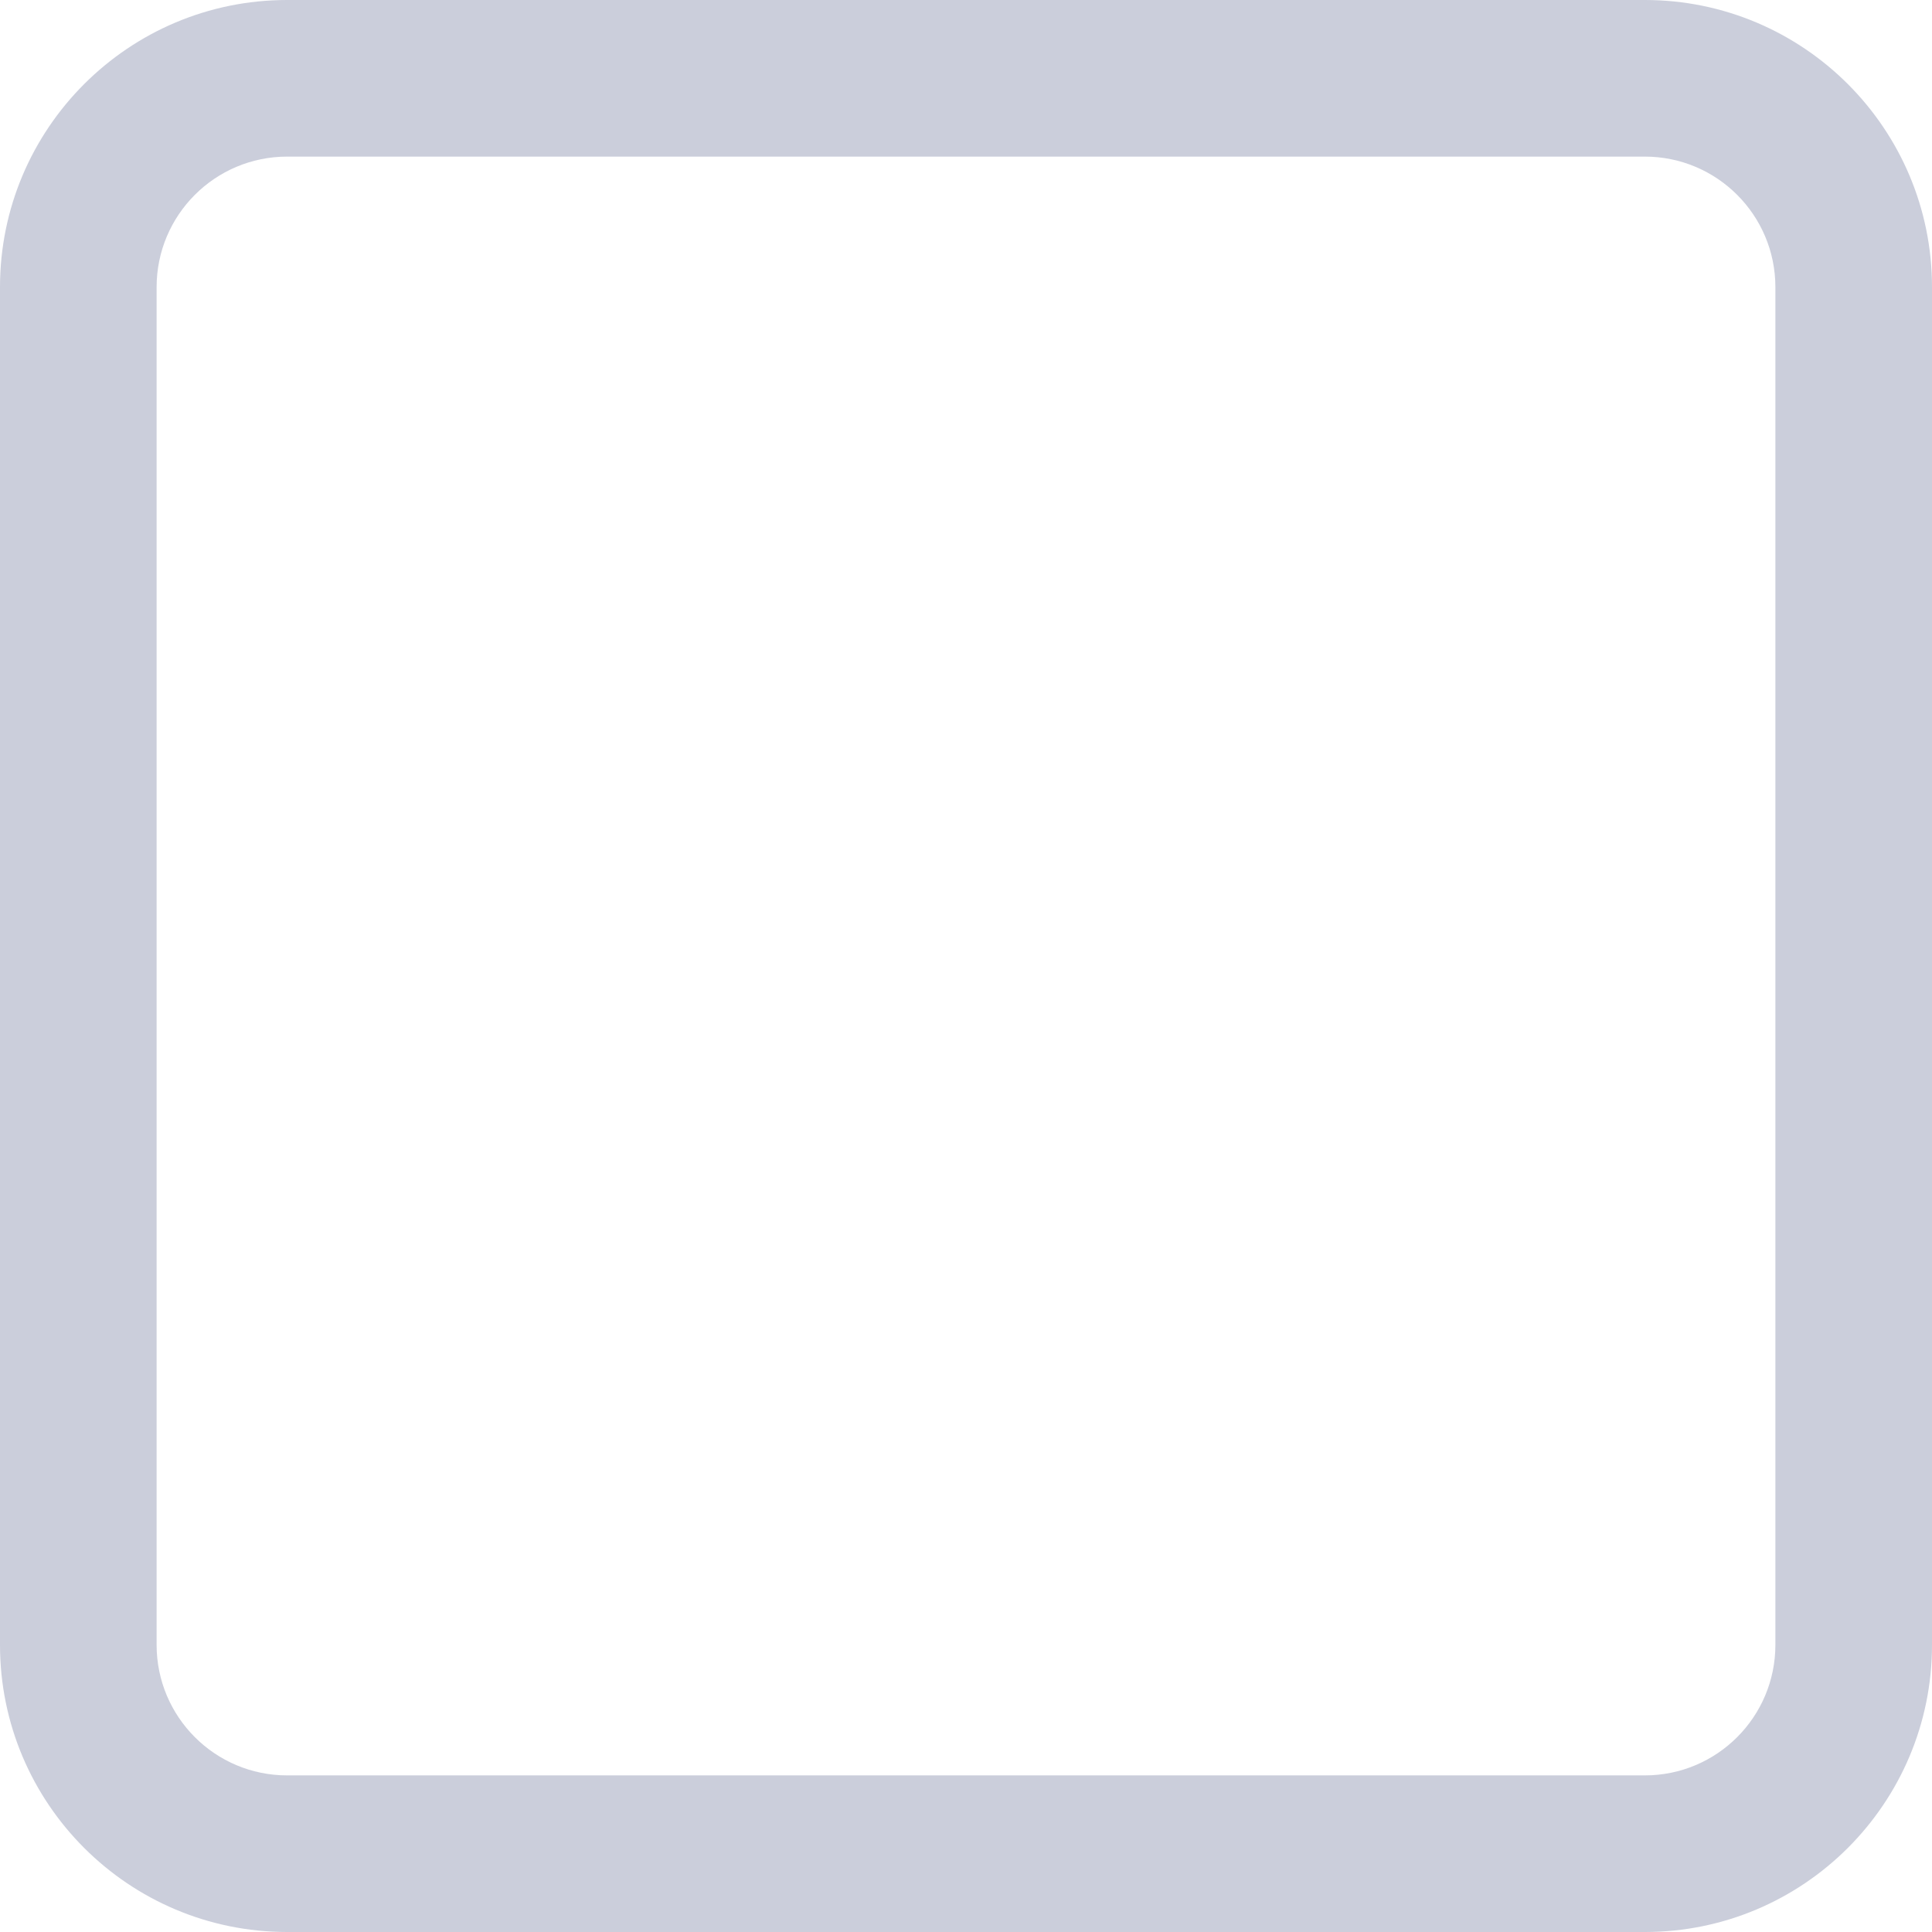
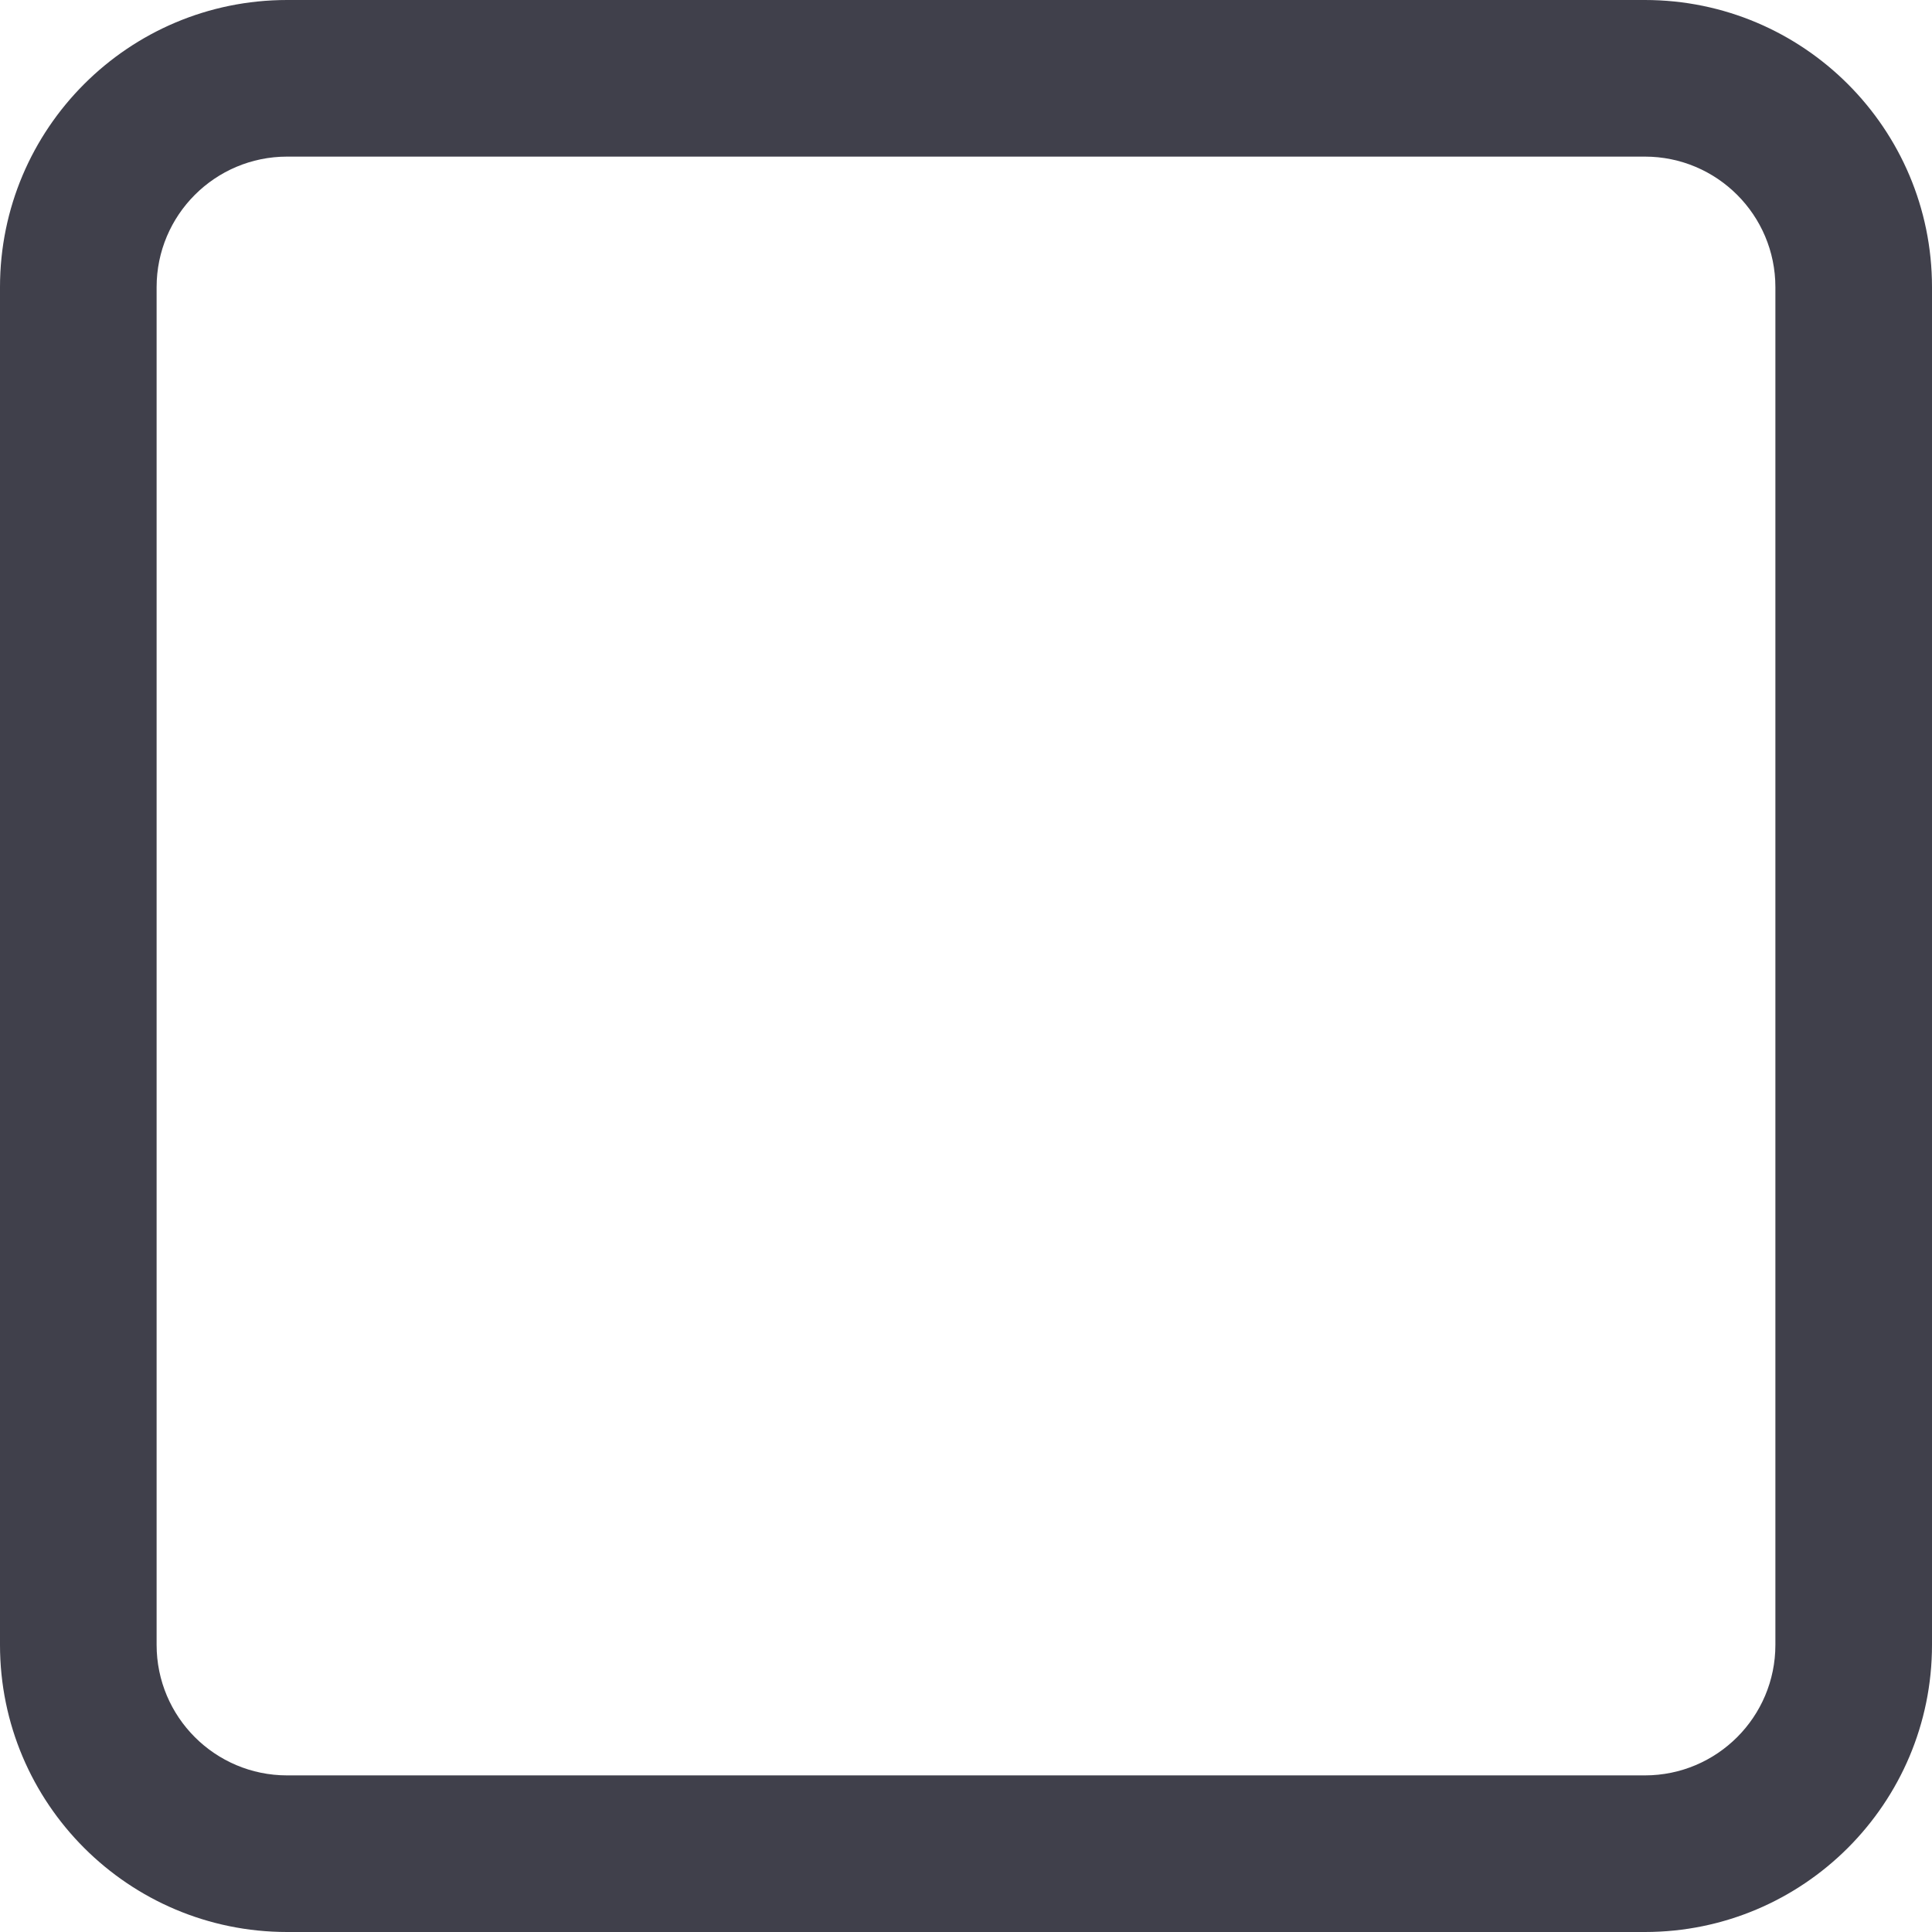
<svg xmlns="http://www.w3.org/2000/svg" width="16px" height="16px" viewBox="0 0 16 16" version="1.1">
  <g id="Home" stroke="none" stroke-width="1" fill="none" fill-rule="evenodd">
-     <g id="choose-service" transform="translate(-136, -208)" fill="#CBCEDB" fill-rule="nonzero">
+     <g id="choose-service" transform="translate(-136, -208)" fill="#40404B" fill-rule="nonzero">
      <path d="M149.622,208 L138.378,208 C137.065,208 136,209.065 136,210.378 L136,221.622 C136,222.935 137.065,224 138.378,224 L149.622,224 C150.935,224 152,222.935 152,221.622 L152,210.378 C152,209.065 150.935,208 149.622,208 Z M138.378,209.297 L149.622,209.297 C150.219,209.297 150.703,209.781 150.703,210.378 L150.703,221.622 C150.703,222.219 150.219,222.703 149.622,222.703 L138.378,222.703 C137.781,222.703 137.297,222.219 137.297,221.622 L137.297,210.378 C137.297,209.781 137.781,209.297 138.378,209.297 Z" id="class" />
    </g>
  </g>
</svg>
